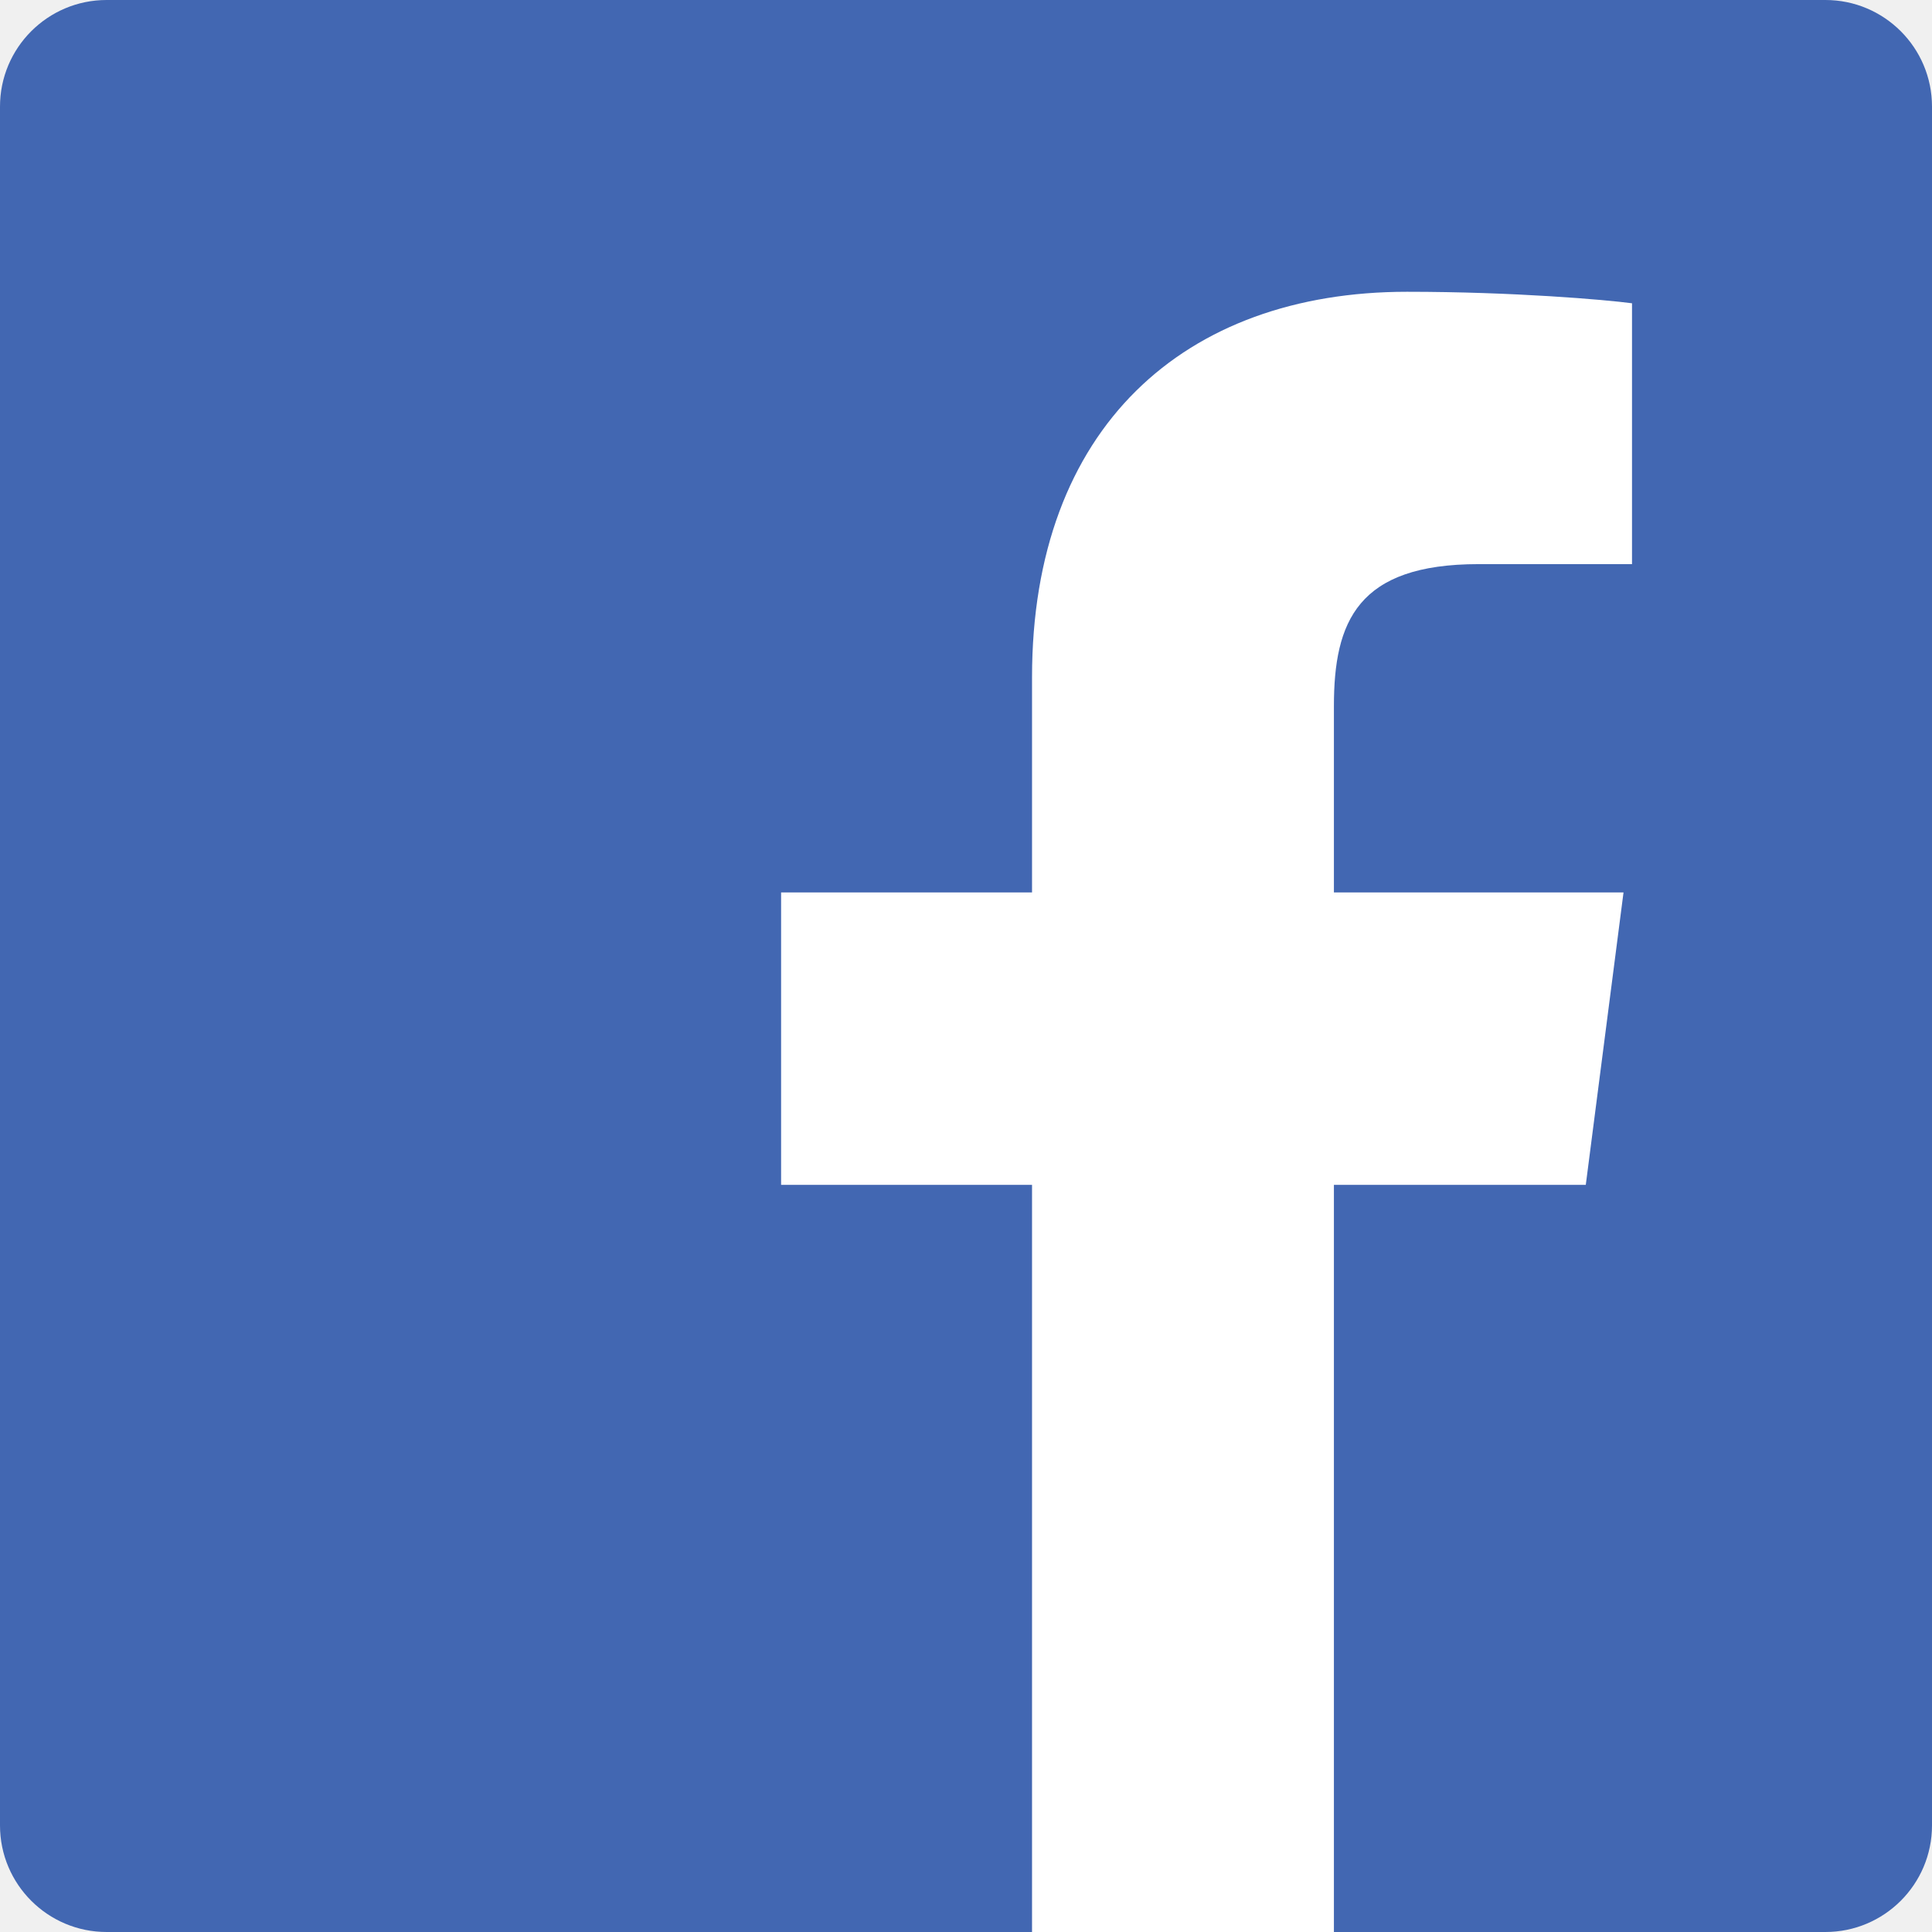
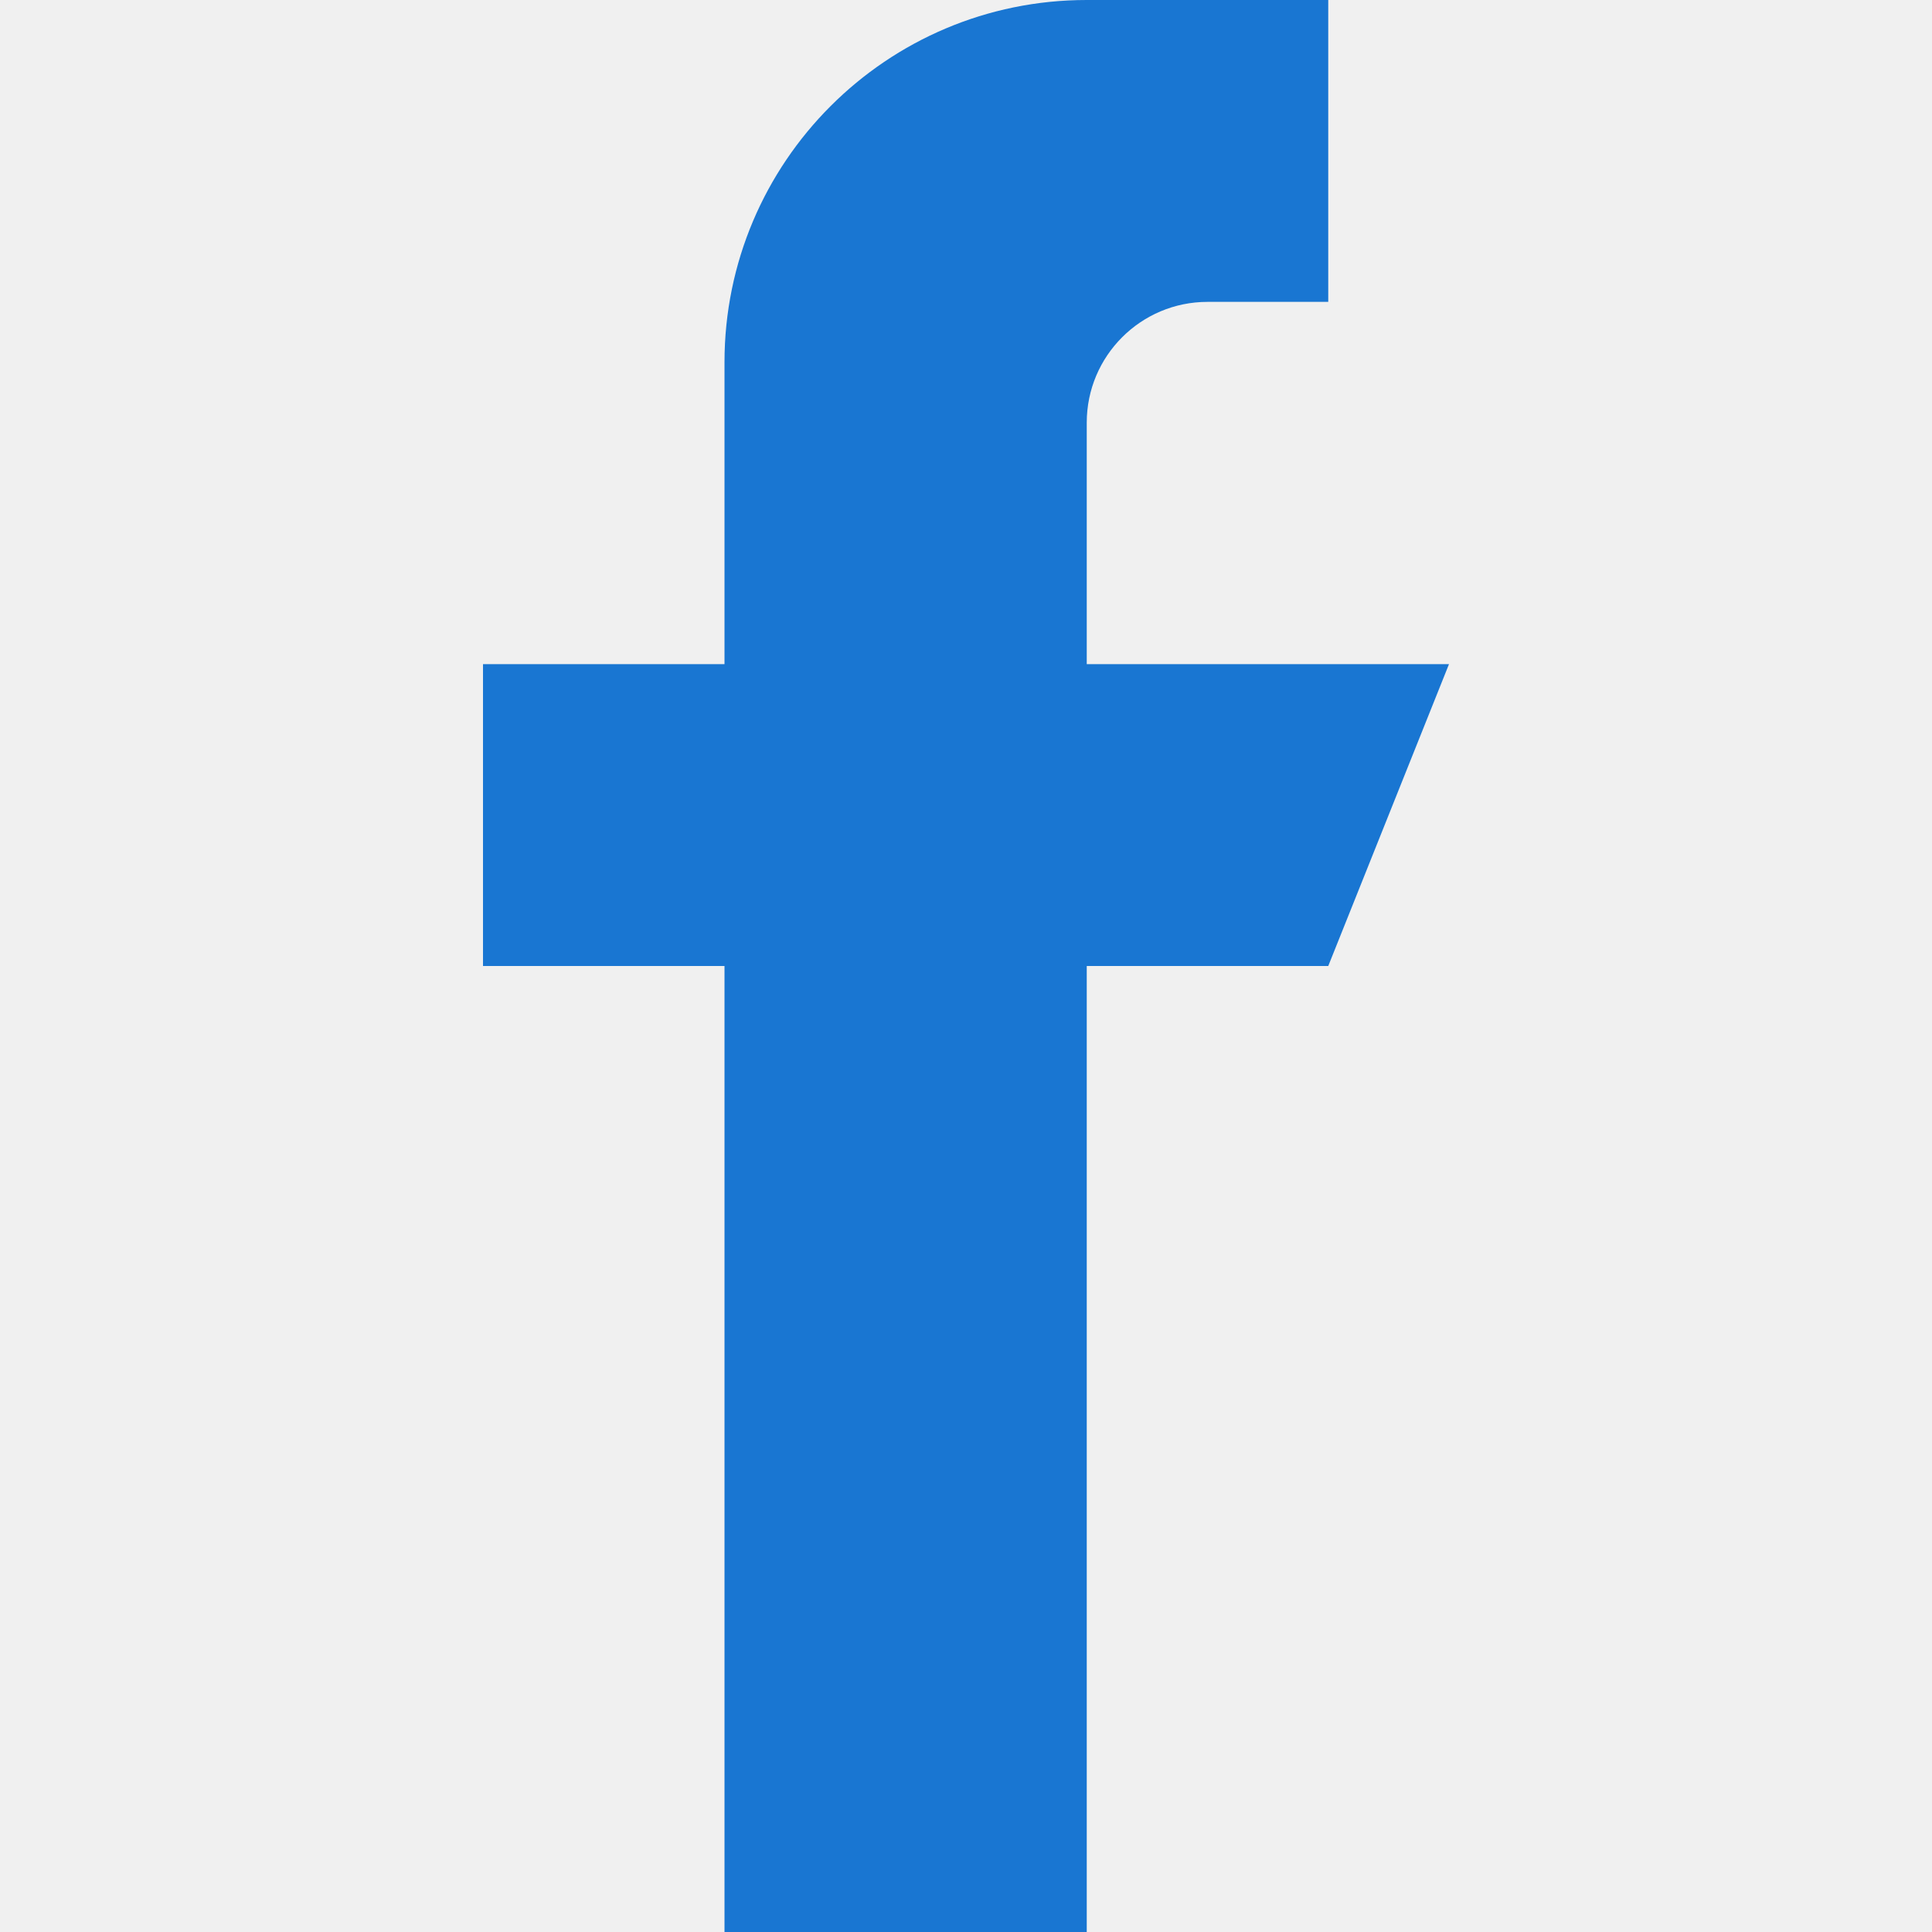
- <svg xmlns="http://www.w3.org/2000/svg" height="512pt" viewBox="0 0 512 512" width="512pt">
-   <path d="m483.738 0h-455.5c-15.598.008-28.242 12.66-28.238 28.262v455.5c.008 15.598 12.66 28.242 28.262 28.238h455.477c15.605.004 28.258-12.645 28.262-28.25 0-.004 0-.008 0-.012v-455.5c-.008-15.598-12.66-28.242-28.262-28.238zm0 0" fill="#4267b2" />
-   <path d="m353.5 512v-198h66.75l10-77.5h-76.75v-49.359c0-22.387 6.215-37.641 38.316-37.641h40.684v-69.129c-7.078-.941-31.363-3.047-59.621-3.047-59 0-99.379 36-99.379 102.141v57.035h-66.5v77.5h66.5v198zm0 0" fill="#fff" />
+ <svg xmlns="http://www.w3.org/2000/svg" version="1.1" id="Capa_1" x="0px" y="0px" viewBox="0 0 512 512" style="enable-background:new 0 0 512 512;" xml:space="preserve">
+   <path style="fill:#1976D2;" d="M384,176h-96v-64c0-17.664,14.336-32,32-32h32V0h-64l0,0c-53.024,0-96,42.976-96,96v80h-64v80h64v256  h96V256h64L384,176z" />
+   <g>
+ </g>
+   <g>
+ </g>
+   <g>
+ </g>
+   <g>
+ </g>
+   <g>
+ </g>
+   <g>
+ </g>
+   <g>
+ </g>
+   <g>
+ </g>
+   <g>
+ </g>
+   <g>
+ </g>
+   <g>
+ </g>
+   <g>
+ </g>
+   <g>
+ </g>
+   <g>
+ </g>
+   <g>
+ </g>
</svg>
